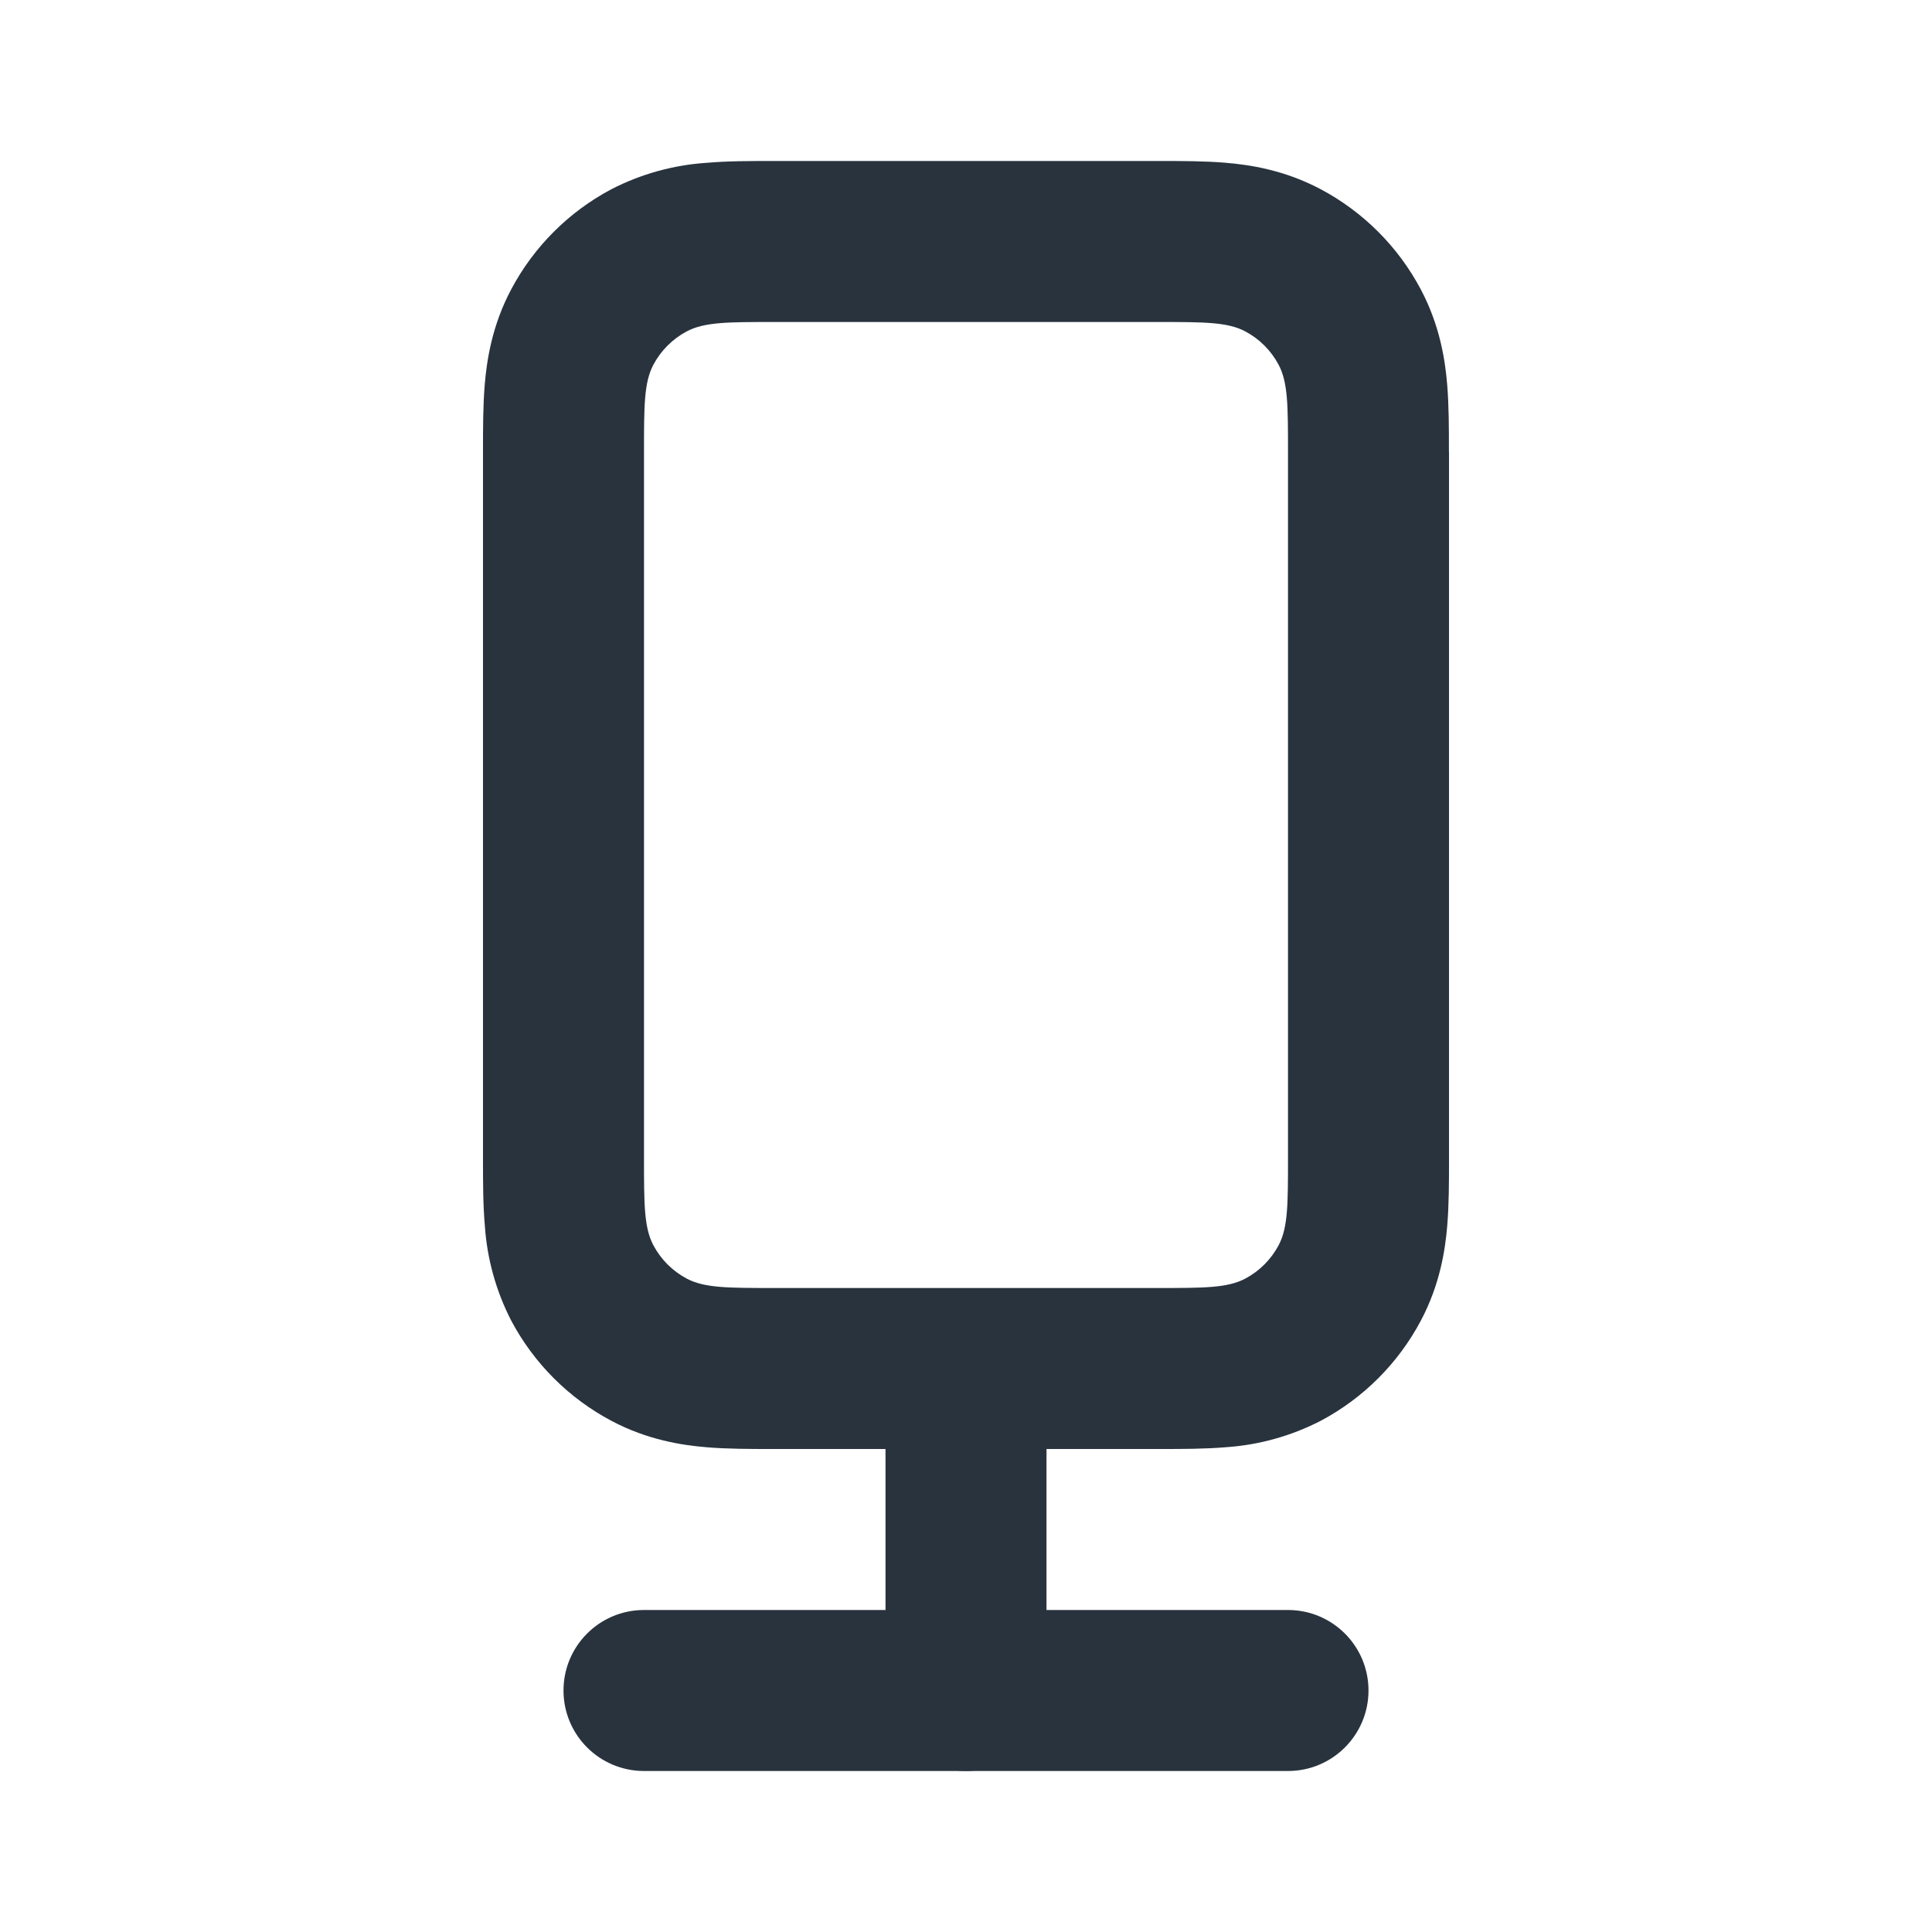
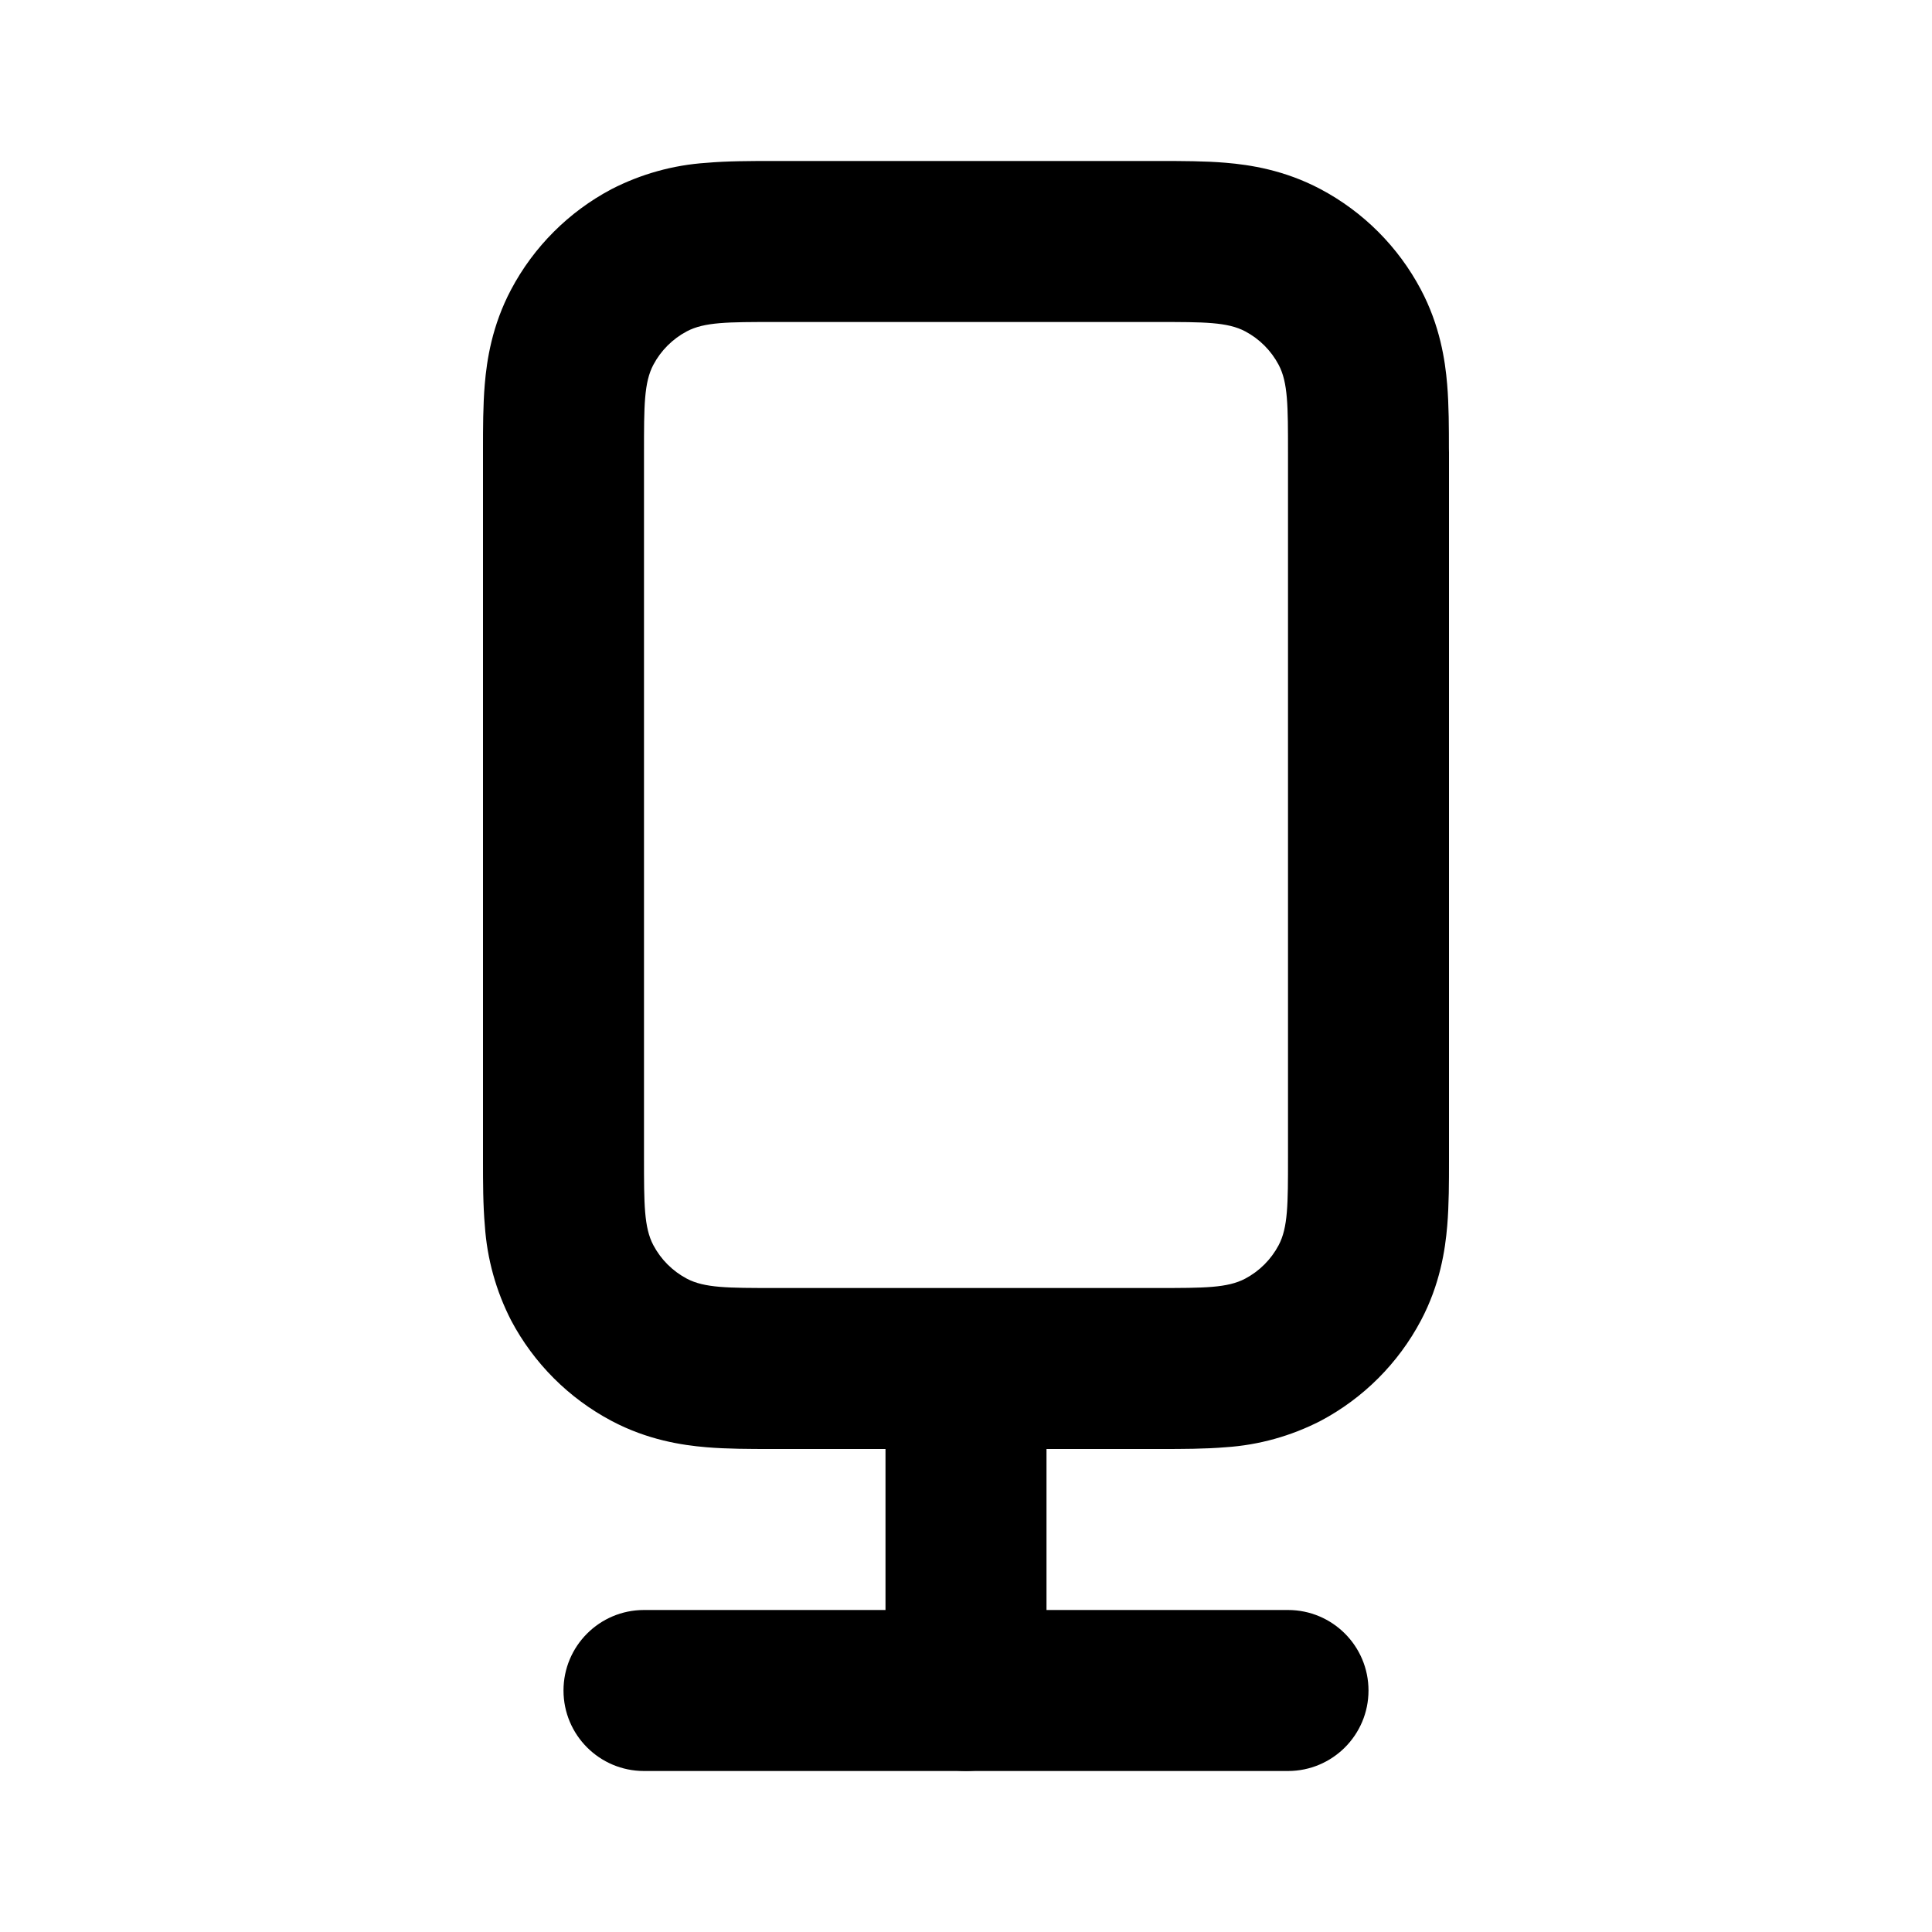
- <svg xmlns="http://www.w3.org/2000/svg" width="24" height="24" fill="none" viewBox="0 0 24 24">
-   <path fill="#28333E" fill-rule="evenodd" d="M18 5.62v8.808c0 .246 0 .54-.022.799-.025.3-.09.73-.327 1.177a3 3 0 0 1-1.247 1.247 3.013 3.013 0 0 1-1.177.327c-.259.022-.553.022-.8.022H9.573c-.246 0-.54 0-.799-.022-.3-.025-.73-.09-1.177-.327a3 3 0 0 1-1.247-1.247 3.014 3.014 0 0 1-.327-1.177C6 14.968 6 14.674 6 14.427V5.573c0-.246 0-.54.022-.799.025-.3.09-.73.327-1.177A3 3 0 0 1 7.596 2.35a3.014 3.014 0 0 1 1.177-.327C9.032 2 9.326 2 9.573 2h4.854c.246 0 .54 0 .799.022.3.025.73.09 1.177.327a3 3 0 0 1 1.247 1.247c.237.447.302.877.327 1.177.022.259.022.553.022.8v.047Zm-2.532-1.504C15.248 4 14.959 4 14.38 4H9.62c-.579 0-.868 0-1.088.116a1 1 0 0 0-.416.416C8 4.752 8 5.042 8 5.62v8.76c0 .579 0 .868.116 1.088a1 1 0 0 0 .416.416c.22.116.51.116 1.088.116h4.76c.579 0 .868 0 1.088-.116a1 1 0 0 0 .416-.416c.116-.22.116-.509.116-1.088V5.62c0-.579 0-.868-.116-1.088a1 1 0 0 0-.416-.416Z" clip-rule="evenodd" />
-   <path fill="#28333E" fill-rule="evenodd" d="M12 17a1 1 0 0 1 1 1v3a1 1 0 1 1-2 0v-3a1 1 0 0 1 1-1Z" clip-rule="evenodd" />
-   <path fill="#28333E" fill-rule="evenodd" d="M7 21a1 1 0 0 1 1-1h8a1 1 0 1 1 0 2H8a1 1 0 0 1-1-1Z" clip-rule="evenodd" />
+ <svg xmlns="http://www.w3.org/2000/svg" width="24" height="24" viewBox="0 0 24 24">
+   <path fill-rule="evenodd" d="M18 5.62v8.808c0 .246 0 .54-.022.799-.025.3-.09.73-.327 1.177a3 3 0 0 1-1.247 1.247c-.366.188-.767.3-1.177.327-.259.022-.553.022-.8.022H9.573c-.246 0-.54 0-.799-.022-.3-.025-.73-.09-1.177-.327a3 3 0 0 1-1.247-1.247 3.014 3.014 0 0 1-.327-1.177C6 14.968 6 14.674 6 14.427V5.573c0-.246 0-.54.022-.799.025-.3.09-.73.327-1.177A3 3 0 0 1 7.596 2.35c.366-.188.766-.3 1.177-.327C9.032 2 9.326 2 9.573 2h4.854c.246 0 .54 0 .799.022.3.025.73.09 1.177.327a3 3 0 0 1 1.247 1.247c.237.447.302.877.327 1.177.022.259.022.553.022.8L18 5.62Zm-2.532-1.504C15.248 4 14.959 4 14.38 4H9.62c-.579 0-.868 0-1.088.116a1 1 0 0 0-.416.416C8 4.752 8 5.042 8 5.62v8.76c0 .579 0 .868.116 1.088a1 1 0 0 0 .416.416c.22.116.51.116 1.088.116h4.76c.579 0 .868 0 1.088-.116a1 1 0 0 0 .416-.416c.116-.22.116-.509.116-1.088V5.62c0-.579 0-.868-.116-1.088a1 1 0 0 0-.416-.416Z" clip-rule="evenodd" />
+   <path fill-rule="evenodd" d="M12 17a1 1 0 0 1 1 1v3a1 1 0 0 1-2 0v-3a1 1 0 0 1 1-1Z" clip-rule="evenodd" />
+   <path fill-rule="evenodd" d="M7 21a1 1 0 0 1 1-1h8a1 1 0 0 1 0 2H8a1 1 0 0 1-1-1Z" clip-rule="evenodd" />
</svg>
